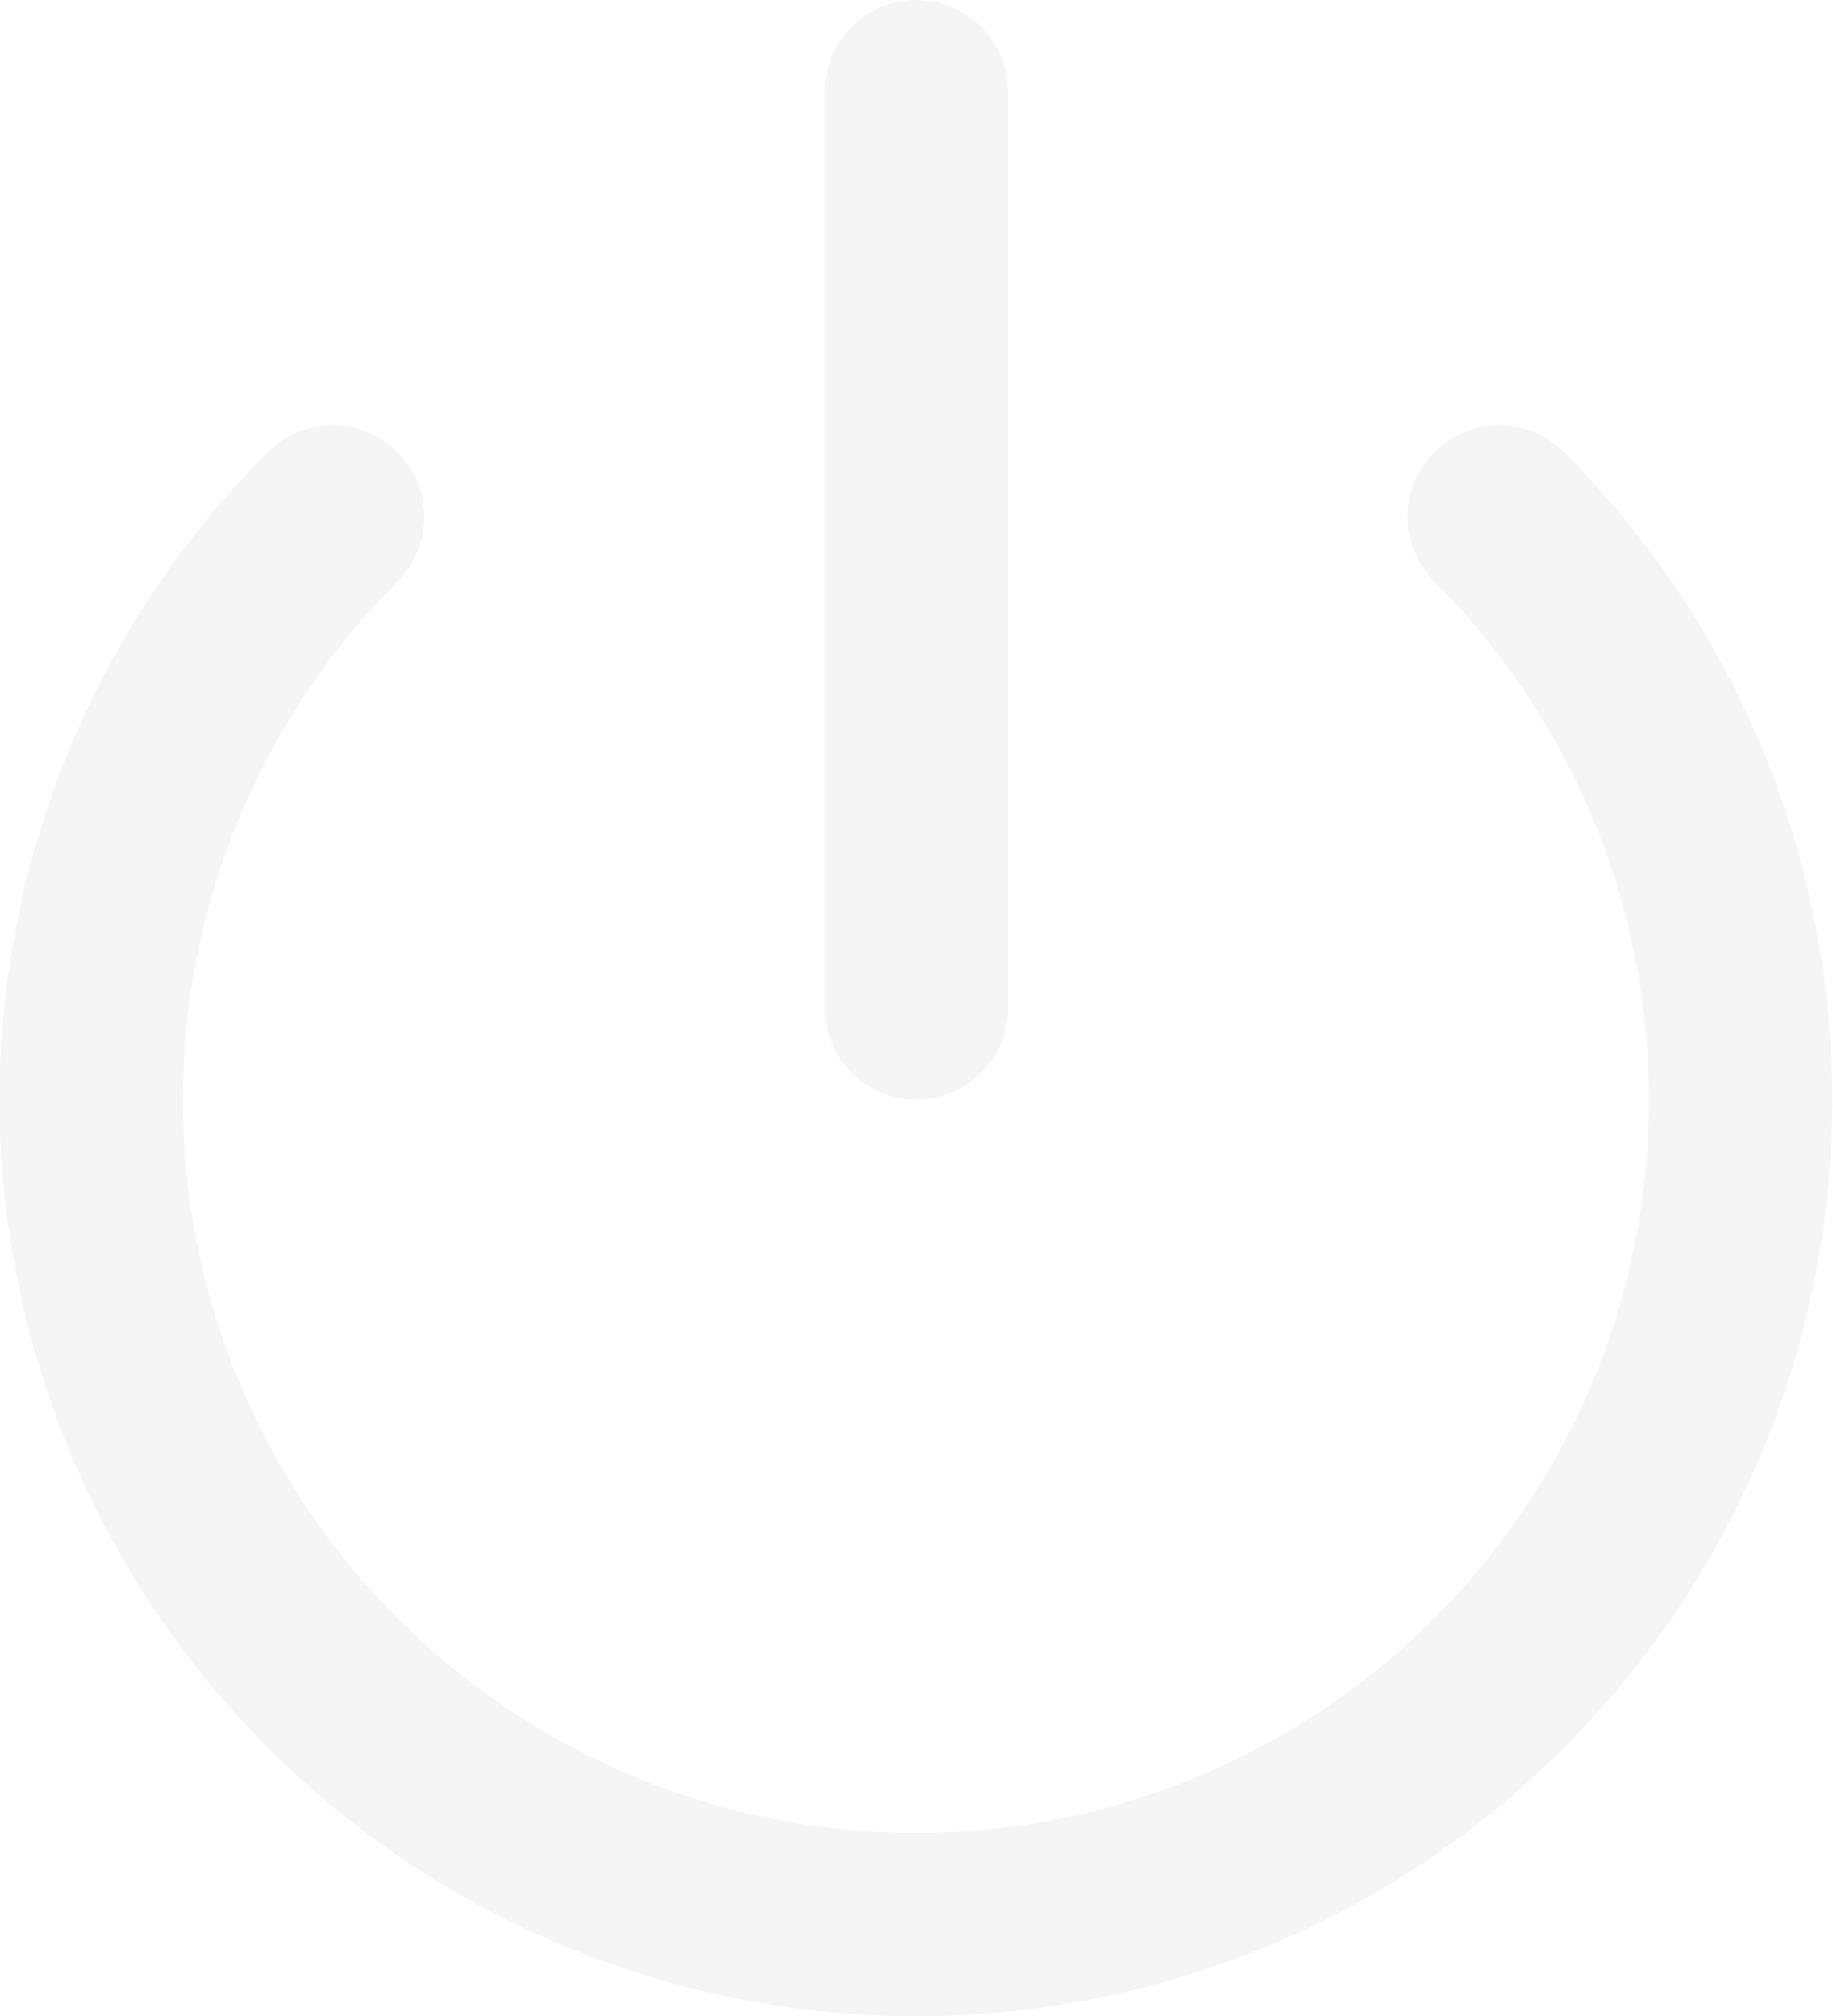
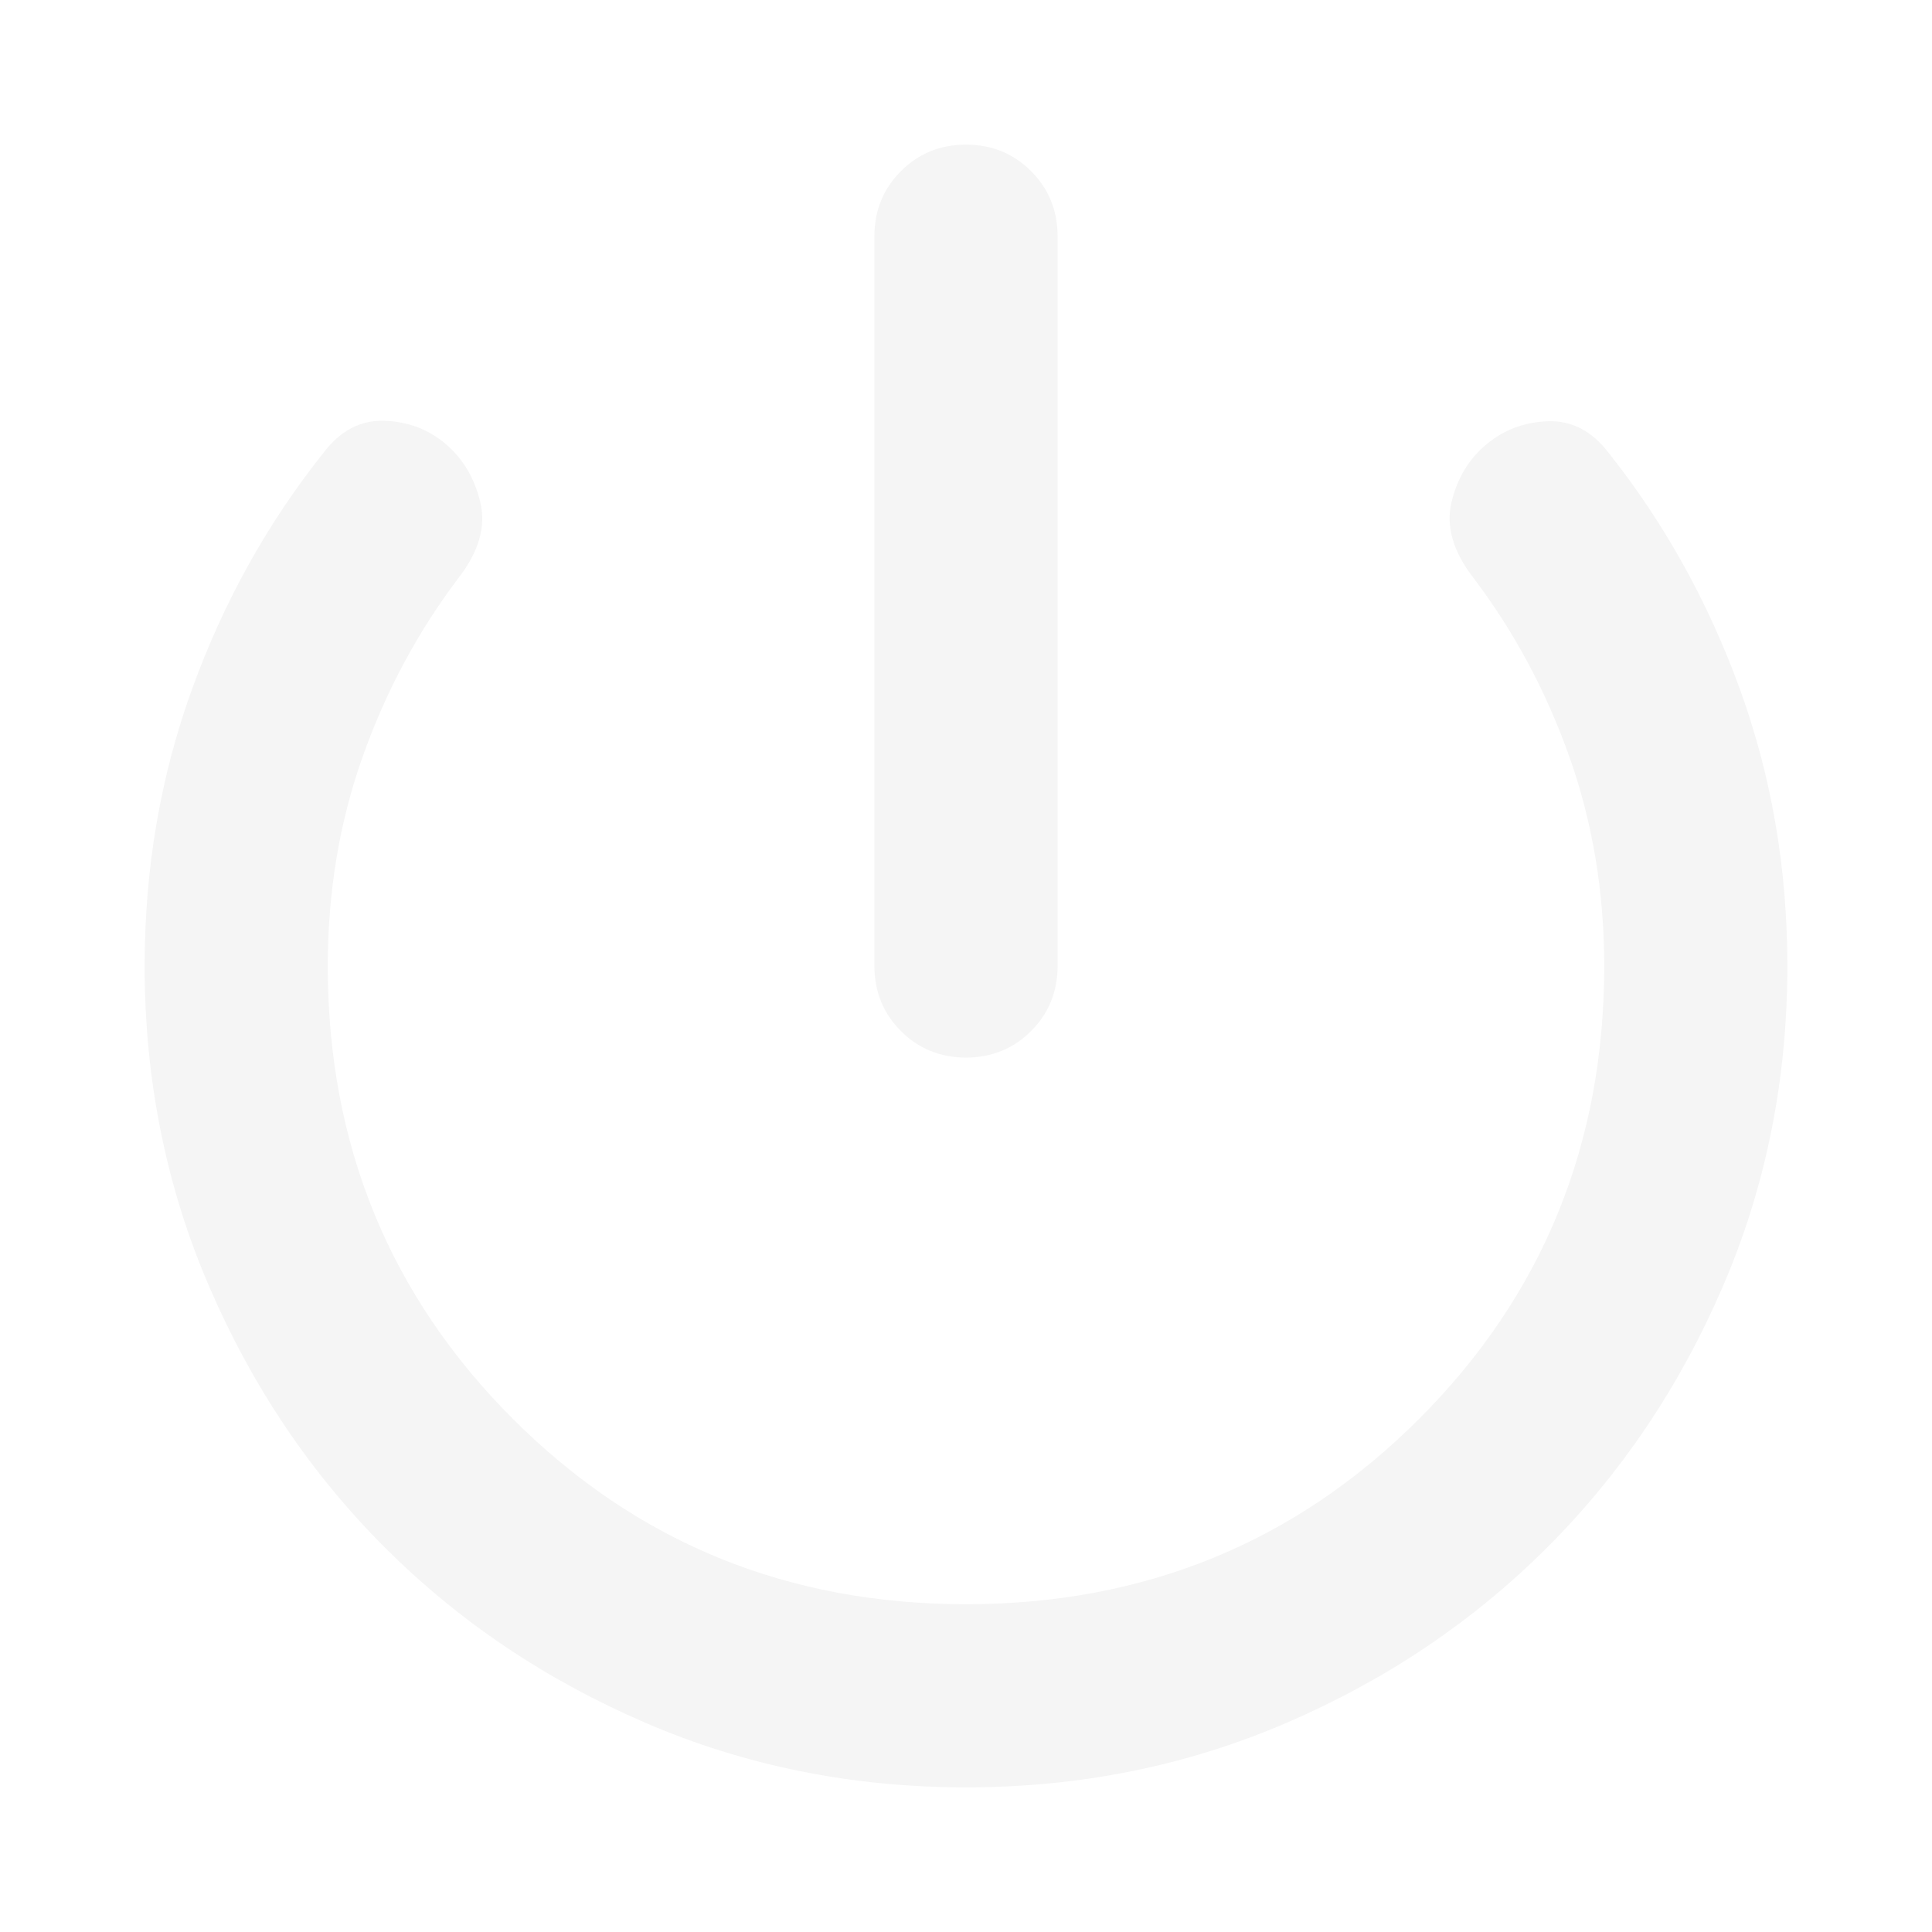
- <svg xmlns="http://www.w3.org/2000/svg" width="20" height="22" viewBox="0 0 20 22" fill="none">
-   <path d="M10 1V11M16.36 5.64C17.618 6.899 18.475 8.502 18.822 10.248C19.169 11.994 18.991 13.803 18.31 15.448C17.628 17.092 16.475 18.498 14.995 19.486C13.515 20.475 11.775 21.003 9.995 21.003C8.215 21.003 6.475 20.475 4.995 19.486C3.515 18.498 2.362 17.092 1.68 15.448C0.999 13.803 0.821 11.994 1.168 10.248C1.515 8.502 2.372 6.899 3.63 5.64" stroke="whitesmoke" stroke-width="2" stroke-linecap="round" stroke-linejoin="round" />
+ <svg xmlns="http://www.w3.org/2000/svg" height="24px" viewBox="0 -960 960 960" width="24px" fill="whitesmoke">
+   <path d="M480-71.87q-84.91 0-159.35-32.1-74.43-32.1-129.51-87.17-55.07-55.08-87.17-129.51-32.1-74.44-32.1-159.35 0-72.52 23.54-137.54 23.55-65.03 65.35-117.5 12.44-16.39 30.09-15.87 17.65.52 30.56 11.48 12.92 10.95 17.25 28.98 4.34 18.04-10.86 37.67-30.32 40.04-47.63 88.87-17.3 48.82-17.3 103.91 0 133.04 92.04 225.09 92.05 92.04 225.09 92.04 133.04 0 225.09-92.04 92.04-92.05 92.04-225.09 0-55.09-17.3-103.91-17.31-48.83-47.63-88.87-15.2-19.63-10.98-37.55 4.21-17.91 17.37-28.87 13.15-10.95 30.8-11.47 17.65-.53 30.09 15.87 41.56 52.47 65.11 117.38 23.54 64.9 23.54 137.42 0 84.91-32.1 159.35-32.1 74.43-87.17 129.51-55.08 55.07-129.51 87.17-74.44 32.1-159.35 32.1Zm0-362.63q-19.15 0-32.33-13.17Q434.5-460.85 434.5-480v-362.63q0-19.15 13.17-32.33 13.18-13.17 32.33-13.17t32.33 13.17q13.17 13.18 13.17 32.33V-480q0 19.15-13.17 32.33Q499.15-434.5 480-434.5Z" />
</svg>
